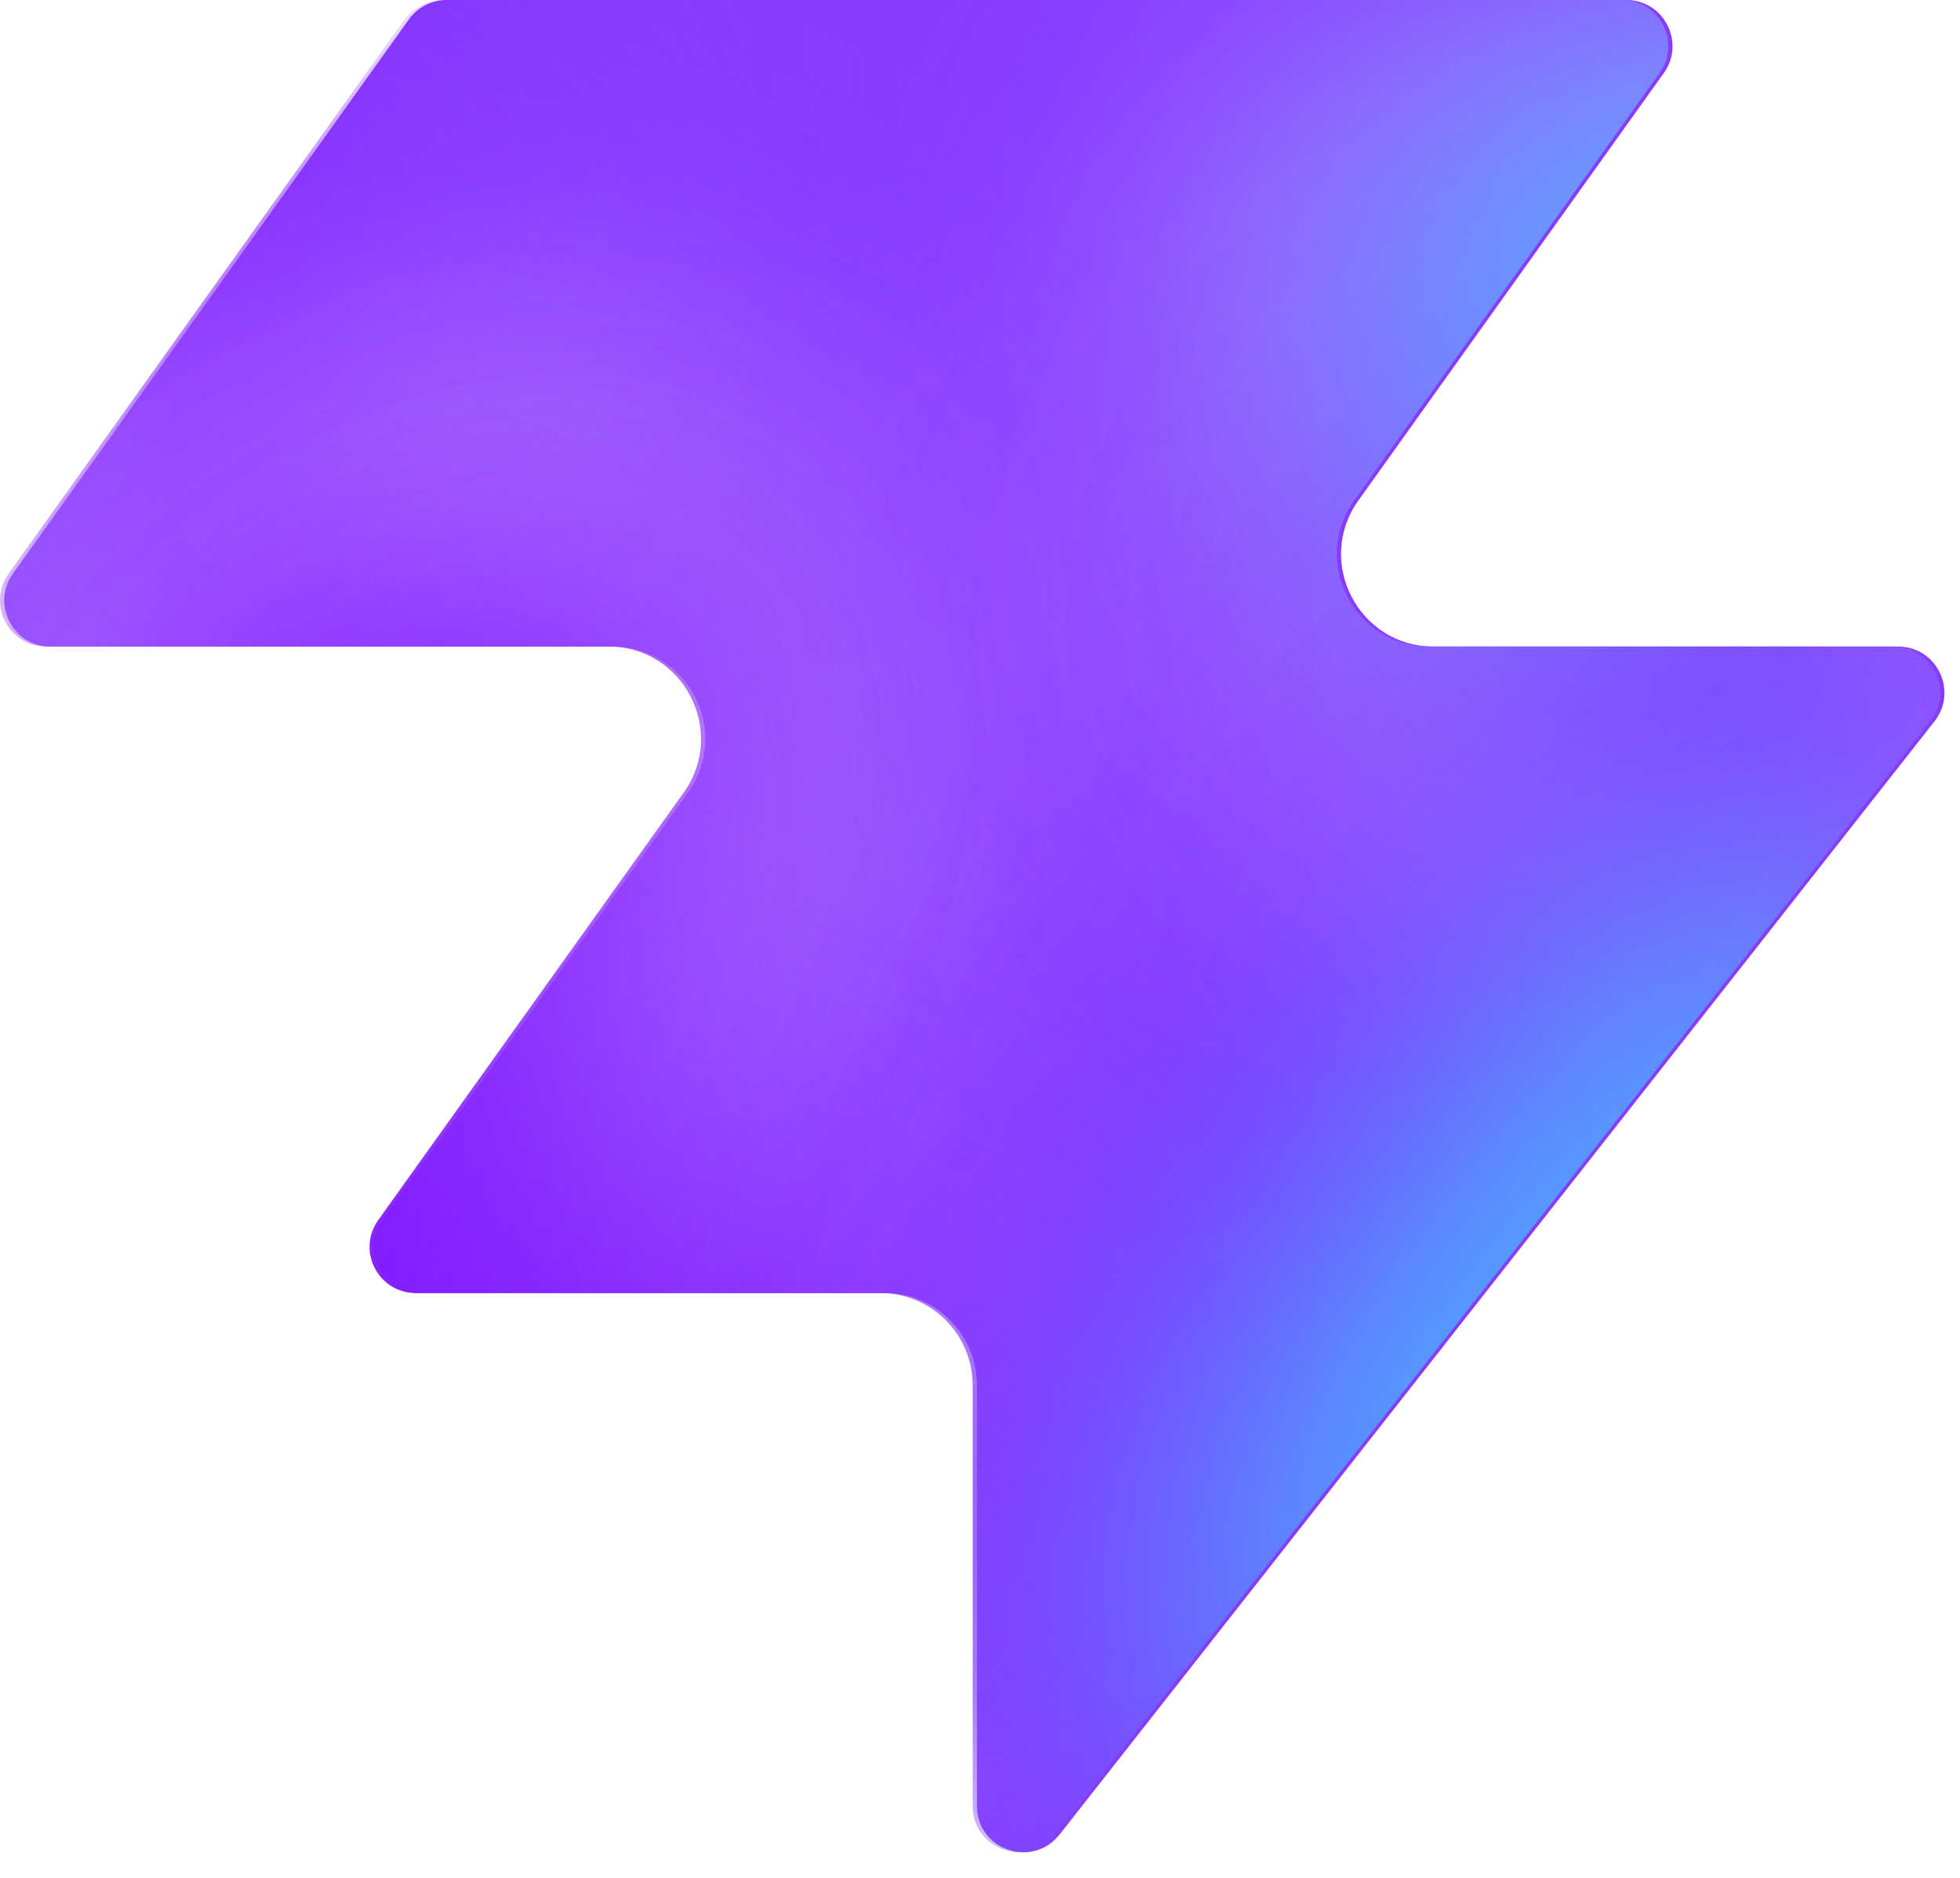
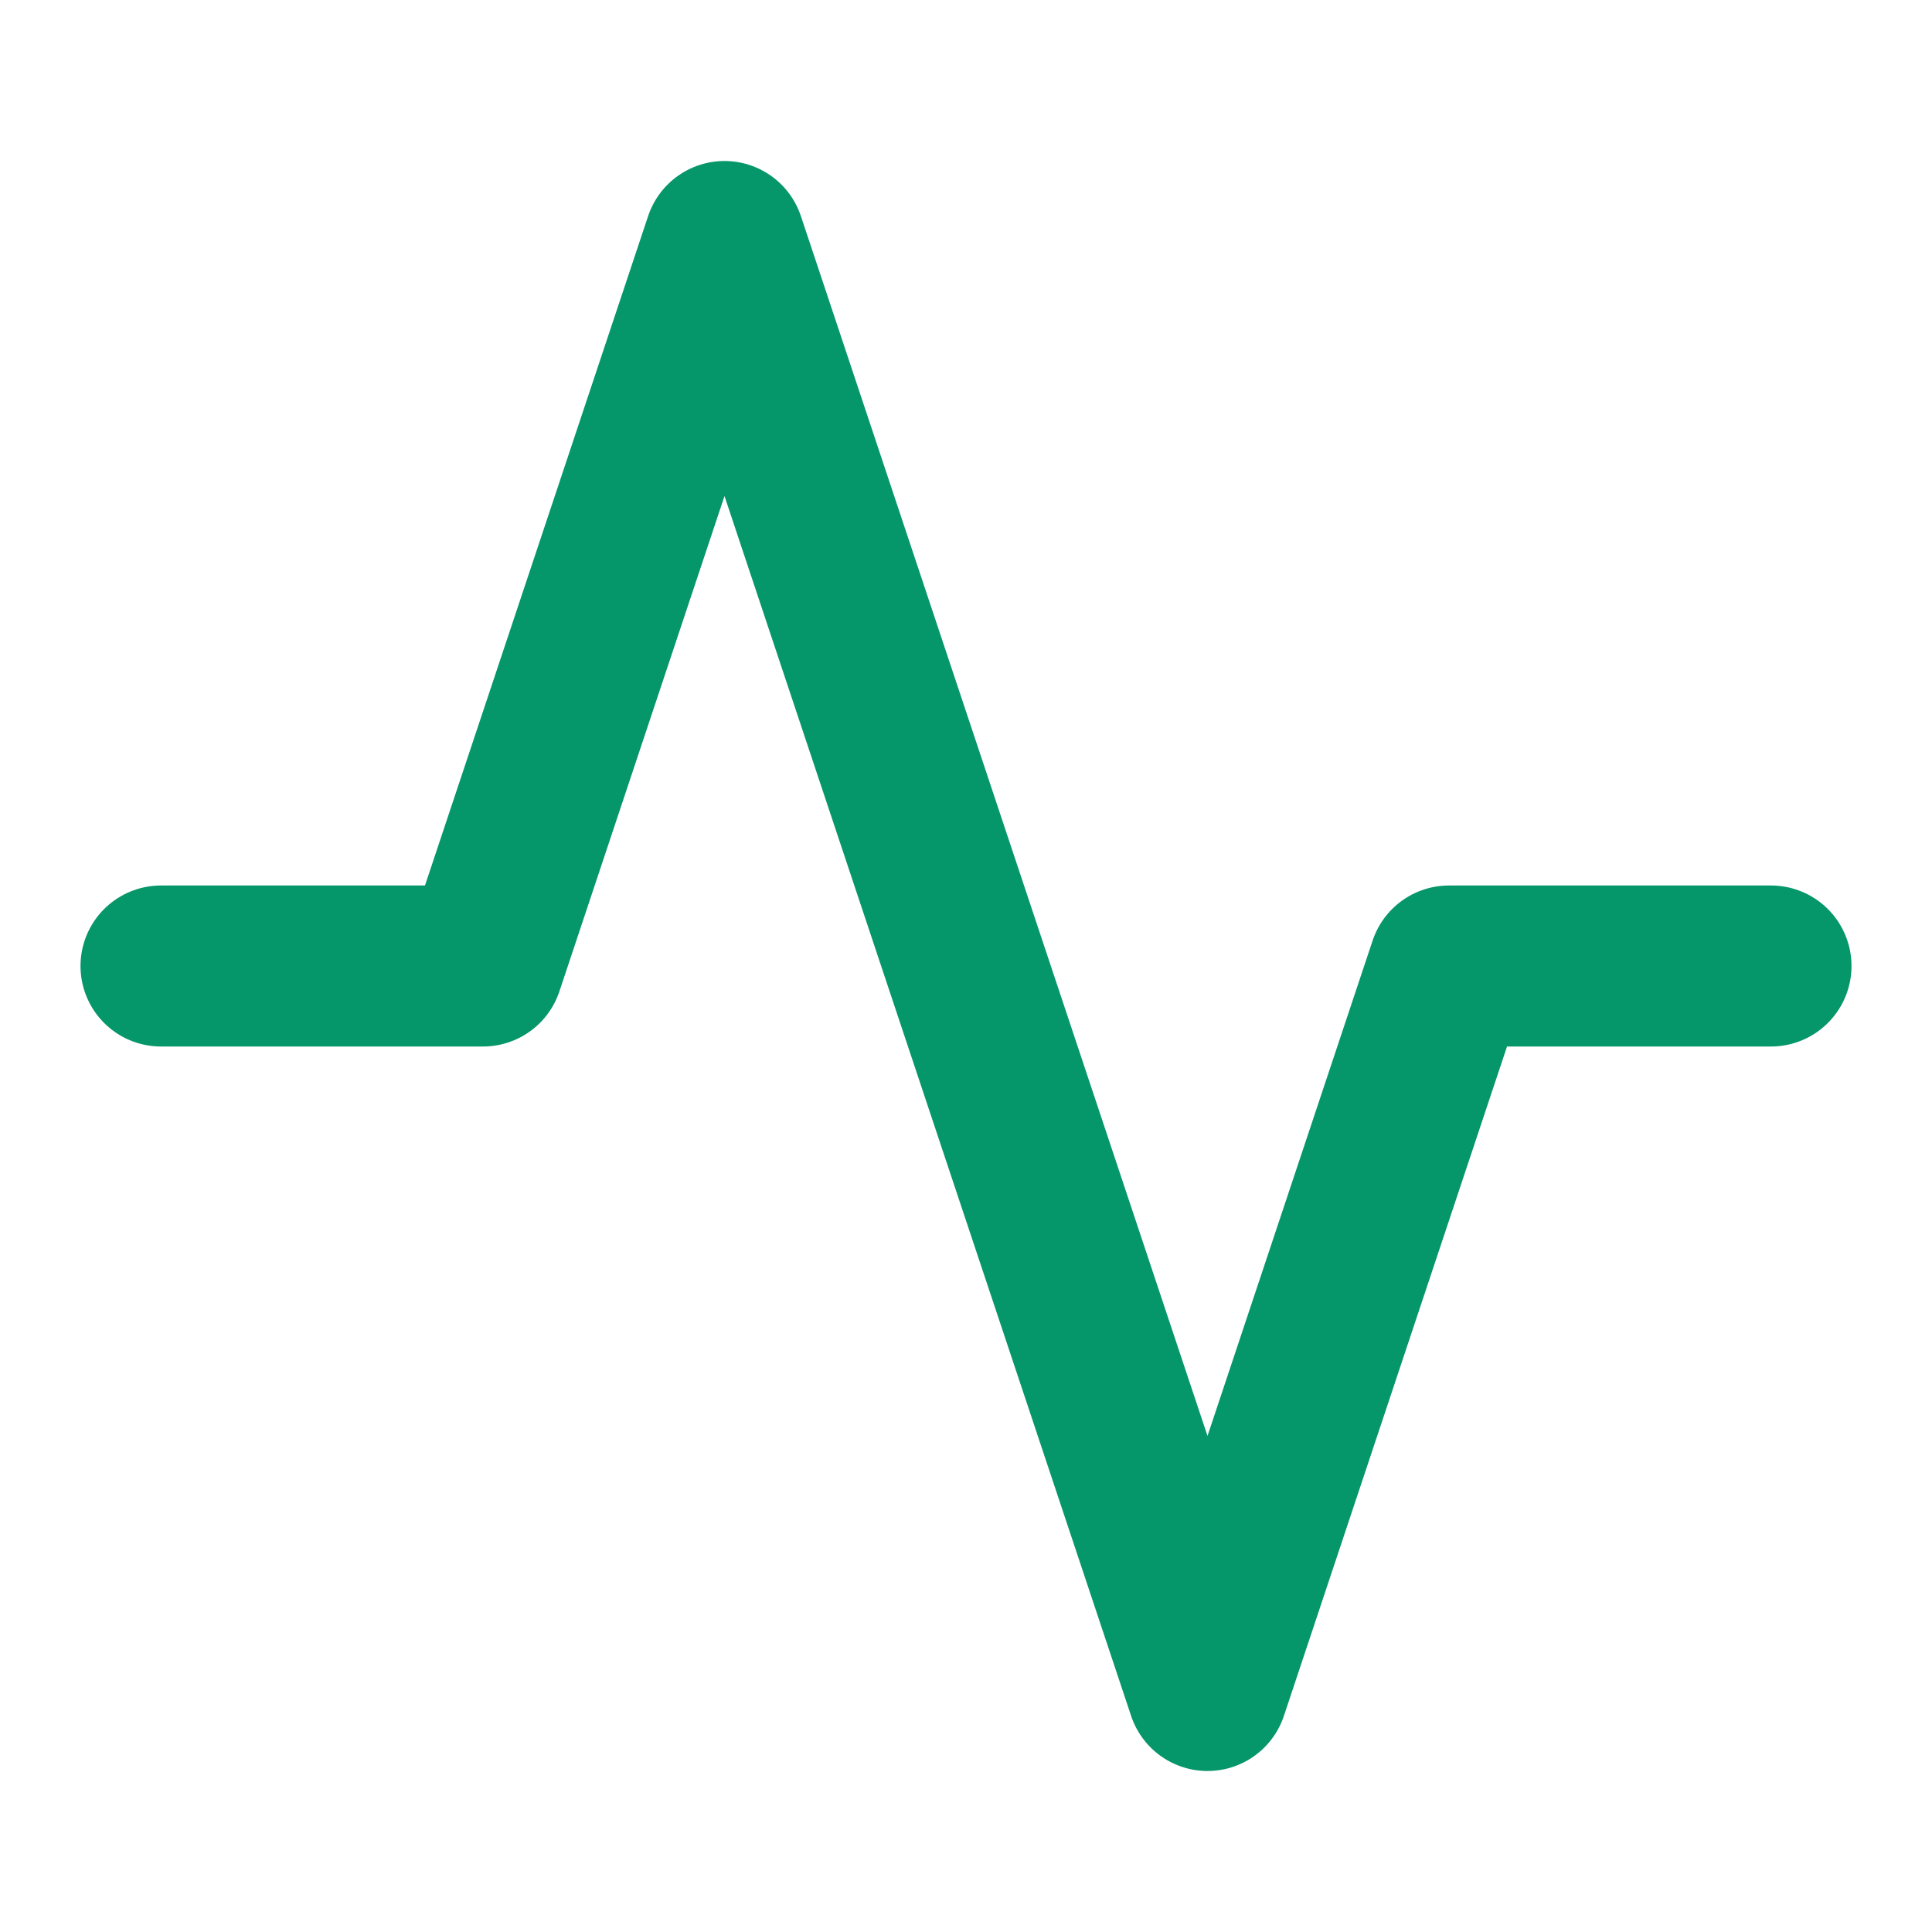
- <svg xmlns="http://www.w3.org/2000/svg" width="48" height="46" fill="none" viewBox="0 0 48 46">
-   <path fill="#863bff" d="M25.946 44.938c-.664.845-2.021.375-2.021-.698V33.937a2.26 2.26 0 0 0-2.262-2.262H10.287c-.92 0-1.456-1.04-.92-1.788l7.48-10.471c1.07-1.497 0-3.578-1.842-3.578H1.237c-.92 0-1.456-1.04-.92-1.788L10.013.474c.214-.297.556-.474.92-.474h28.894c.92 0 1.456 1.04.92 1.788l-7.48 10.471c-1.07 1.498 0 3.579 1.842 3.579h11.377c.943 0 1.473 1.088.89 1.83L25.947 44.94z" style="fill:#863bff;fill:color(display-p3 .525 .23 1);fill-opacity:1" />
-   <mask id="a" width="48" height="46" x="0" y="0" maskUnits="userSpaceOnUse" style="mask-type:alpha">
-     <path fill="#000" d="M25.842 44.938c-.664.844-2.021.375-2.021-.698V33.937a2.26 2.26 0 0 0-2.262-2.262H10.183c-.92 0-1.456-1.04-.92-1.788l7.48-10.471c1.07-1.498 0-3.579-1.842-3.579H1.133c-.92 0-1.456-1.04-.92-1.787L9.91.473c.214-.297.556-.474.92-.474h28.894c.92 0 1.456 1.04.92 1.788l-7.48 10.471c-1.07 1.498 0 3.578 1.842 3.578h11.377c.943 0 1.473 1.088.89 1.832L25.843 44.94z" style="fill:#000;fill-opacity:1" />
-   </mask>
-   <g mask="url(#a)">
-     <g filter="url(#b)">
-       <ellipse cx="5.508" cy="14.704" fill="#ede6ff" rx="5.508" ry="14.704" style="fill:#ede6ff;fill:color(display-p3 .927 .903 1);fill-opacity:1" transform="matrix(.00324 1 1 -.00324 -4.47 31.516)" />
-     </g>
-     <g filter="url(#c)">
-       <ellipse cx="10.399" cy="29.851" fill="#ede6ff" rx="10.399" ry="29.851" style="fill:#ede6ff;fill:color(display-p3 .927 .903 1);fill-opacity:1" transform="matrix(.00324 1 1 -.00324 -39.328 7.883)" />
-     </g>
-     <g filter="url(#d)">
-       <ellipse cx="5.508" cy="30.487" fill="#7e14ff" rx="5.508" ry="30.487" style="fill:#7e14ff;fill:color(display-p3 .492 .077 1);fill-opacity:1" transform="rotate(89.814 -25.913 -14.639)scale(1 -1)" />
-     </g>
-     <g filter="url(#e)">
-       <ellipse cx="5.508" cy="30.599" fill="#7e14ff" rx="5.508" ry="30.599" style="fill:#7e14ff;fill:color(display-p3 .492 .077 1);fill-opacity:1" transform="rotate(89.814 -32.644 -3.334)scale(1 -1)" />
-     </g>
-     <g filter="url(#f)">
-       <ellipse cx="5.508" cy="30.599" fill="#7e14ff" rx="5.508" ry="30.599" style="fill:#7e14ff;fill:color(display-p3 .492 .077 1);fill-opacity:1" transform="matrix(.00324 1 1 -.00324 -34.34 30.47)" />
-     </g>
-     <g filter="url(#g)">
-       <ellipse cx="14.072" cy="22.078" fill="#ede6ff" rx="14.072" ry="22.078" style="fill:#ede6ff;fill:color(display-p3 .927 .903 1);fill-opacity:1" transform="rotate(93.35 24.506 48.493)scale(-1 1)" />
-     </g>
-     <g filter="url(#h)">
-       <ellipse cx="3.47" cy="21.501" fill="#7e14ff" rx="3.47" ry="21.501" style="fill:#7e14ff;fill:color(display-p3 .492 .077 1);fill-opacity:1" transform="rotate(89.009 28.708 47.59)scale(-1 1)" />
-     </g>
-     <g filter="url(#i)">
-       <ellipse cx="3.47" cy="21.501" fill="#7e14ff" rx="3.47" ry="21.501" style="fill:#7e14ff;fill:color(display-p3 .492 .077 1);fill-opacity:1" transform="rotate(89.009 28.708 47.59)scale(-1 1)" />
-     </g>
-     <g filter="url(#j)">
-       <ellipse cx=".387" cy="8.972" fill="#7e14ff" rx="4.407" ry="29.108" style="fill:#7e14ff;fill:color(display-p3 .492 .077 1);fill-opacity:1" transform="rotate(39.51 .387 8.972)" />
-     </g>
-     <g filter="url(#k)">
-       <ellipse cx="47.523" cy="-6.092" fill="#7e14ff" rx="4.407" ry="29.108" style="fill:#7e14ff;fill:color(display-p3 .492 .077 1);fill-opacity:1" transform="rotate(37.892 47.523 -6.092)" />
-     </g>
-     <g filter="url(#l)">
-       <ellipse cx="41.412" cy="6.333" fill="#47bfff" rx="5.971" ry="9.665" style="fill:#47bfff;fill:color(display-p3 .28 .748 1);fill-opacity:1" transform="rotate(37.892 41.412 6.333)" />
-     </g>
-     <g filter="url(#m)">
-       <ellipse cx="-1.879" cy="38.332" fill="#7e14ff" rx="4.407" ry="29.108" style="fill:#7e14ff;fill:color(display-p3 .492 .077 1);fill-opacity:1" transform="rotate(37.892 -1.88 38.332)" />
-     </g>
-     <g filter="url(#n)">
-       <ellipse cx="-1.879" cy="38.332" fill="#7e14ff" rx="4.407" ry="29.108" style="fill:#7e14ff;fill:color(display-p3 .492 .077 1);fill-opacity:1" transform="rotate(37.892 -1.88 38.332)" />
-     </g>
-     <g filter="url(#o)">
-       <ellipse cx="35.651" cy="29.907" fill="#7e14ff" rx="4.407" ry="29.108" style="fill:#7e14ff;fill:color(display-p3 .492 .077 1);fill-opacity:1" transform="rotate(37.892 35.651 29.907)" />
-     </g>
-     <g filter="url(#p)">
-       <ellipse cx="38.418" cy="32.4" fill="#47bfff" rx="5.971" ry="15.297" style="fill:#47bfff;fill:color(display-p3 .28 .748 1);fill-opacity:1" transform="rotate(37.892 38.418 32.4)" />
-     </g>
-   </g>
-   <defs>
-     <filter id="b" width="60.045" height="41.654" x="-19.77" y="16.149" color-interpolation-filters="sRGB" filterUnits="userSpaceOnUse">
-       <feFlood flood-opacity="0" result="BackgroundImageFix" />
-       <feBlend in="SourceGraphic" in2="BackgroundImageFix" result="shape" />
-       <feGaussianBlur result="effect1_foregroundBlur_2002_17158" stdDeviation="7.659" />
-     </filter>
-     <filter id="c" width="90.34" height="51.437" x="-54.613" y="-7.533" color-interpolation-filters="sRGB" filterUnits="userSpaceOnUse">
-       <feFlood flood-opacity="0" result="BackgroundImageFix" />
-       <feBlend in="SourceGraphic" in2="BackgroundImageFix" result="shape" />
-       <feGaussianBlur result="effect1_foregroundBlur_2002_17158" stdDeviation="7.659" />
-     </filter>
-     <filter id="d" width="79.355" height="29.4" x="-49.64" y="2.03" color-interpolation-filters="sRGB" filterUnits="userSpaceOnUse">
-       <feFlood flood-opacity="0" result="BackgroundImageFix" />
-       <feBlend in="SourceGraphic" in2="BackgroundImageFix" result="shape" />
-       <feGaussianBlur result="effect1_foregroundBlur_2002_17158" stdDeviation="4.596" />
-     </filter>
-     <filter id="e" width="79.579" height="29.4" x="-45.045" y="20.029" color-interpolation-filters="sRGB" filterUnits="userSpaceOnUse">
-       <feFlood flood-opacity="0" result="BackgroundImageFix" />
-       <feBlend in="SourceGraphic" in2="BackgroundImageFix" result="shape" />
-       <feGaussianBlur result="effect1_foregroundBlur_2002_17158" stdDeviation="4.596" />
-     </filter>
-     <filter id="f" width="79.579" height="29.4" x="-43.513" y="21.178" color-interpolation-filters="sRGB" filterUnits="userSpaceOnUse">
-       <feFlood flood-opacity="0" result="BackgroundImageFix" />
-       <feBlend in="SourceGraphic" in2="BackgroundImageFix" result="shape" />
-       <feGaussianBlur result="effect1_foregroundBlur_2002_17158" stdDeviation="4.596" />
-     </filter>
-     <filter id="g" width="74.749" height="58.852" x="15.756" y="-17.901" color-interpolation-filters="sRGB" filterUnits="userSpaceOnUse">
-       <feFlood flood-opacity="0" result="BackgroundImageFix" />
-       <feBlend in="SourceGraphic" in2="BackgroundImageFix" result="shape" />
-       <feGaussianBlur result="effect1_foregroundBlur_2002_17158" stdDeviation="7.659" />
-     </filter>
-     <filter id="h" width="61.377" height="25.362" x="23.548" y="2.284" color-interpolation-filters="sRGB" filterUnits="userSpaceOnUse">
-       <feFlood flood-opacity="0" result="BackgroundImageFix" />
-       <feBlend in="SourceGraphic" in2="BackgroundImageFix" result="shape" />
-       <feGaussianBlur result="effect1_foregroundBlur_2002_17158" stdDeviation="4.596" />
-     </filter>
-     <filter id="i" width="61.377" height="25.362" x="23.548" y="2.284" color-interpolation-filters="sRGB" filterUnits="userSpaceOnUse">
-       <feFlood flood-opacity="0" result="BackgroundImageFix" />
-       <feBlend in="SourceGraphic" in2="BackgroundImageFix" result="shape" />
-       <feGaussianBlur result="effect1_foregroundBlur_2002_17158" stdDeviation="4.596" />
-     </filter>
-     <filter id="j" width="56.045" height="63.649" x="-27.636" y="-22.853" color-interpolation-filters="sRGB" filterUnits="userSpaceOnUse">
-       <feFlood flood-opacity="0" result="BackgroundImageFix" />
-       <feBlend in="SourceGraphic" in2="BackgroundImageFix" result="shape" />
-       <feGaussianBlur result="effect1_foregroundBlur_2002_17158" stdDeviation="4.596" />
-     </filter>
-     <filter id="k" width="54.814" height="64.646" x="20.116" y="-38.415" color-interpolation-filters="sRGB" filterUnits="userSpaceOnUse">
-       <feFlood flood-opacity="0" result="BackgroundImageFix" />
-       <feBlend in="SourceGraphic" in2="BackgroundImageFix" result="shape" />
-       <feGaussianBlur result="effect1_foregroundBlur_2002_17158" stdDeviation="4.596" />
-     </filter>
-     <filter id="l" width="33.541" height="35.313" x="24.641" y="-11.323" color-interpolation-filters="sRGB" filterUnits="userSpaceOnUse">
-       <feFlood flood-opacity="0" result="BackgroundImageFix" />
-       <feBlend in="SourceGraphic" in2="BackgroundImageFix" result="shape" />
-       <feGaussianBlur result="effect1_foregroundBlur_2002_17158" stdDeviation="4.596" />
-     </filter>
-     <filter id="m" width="54.814" height="64.646" x="-29.286" y="6.009" color-interpolation-filters="sRGB" filterUnits="userSpaceOnUse">
-       <feFlood flood-opacity="0" result="BackgroundImageFix" />
-       <feBlend in="SourceGraphic" in2="BackgroundImageFix" result="shape" />
-       <feGaussianBlur result="effect1_foregroundBlur_2002_17158" stdDeviation="4.596" />
-     </filter>
-     <filter id="n" width="54.814" height="64.646" x="-29.286" y="6.009" color-interpolation-filters="sRGB" filterUnits="userSpaceOnUse">
-       <feFlood flood-opacity="0" result="BackgroundImageFix" />
-       <feBlend in="SourceGraphic" in2="BackgroundImageFix" result="shape" />
-       <feGaussianBlur result="effect1_foregroundBlur_2002_17158" stdDeviation="4.596" />
-     </filter>
-     <filter id="o" width="54.814" height="64.646" x="8.244" y="-2.416" color-interpolation-filters="sRGB" filterUnits="userSpaceOnUse">
-       <feFlood flood-opacity="0" result="BackgroundImageFix" />
-       <feBlend in="SourceGraphic" in2="BackgroundImageFix" result="shape" />
-       <feGaussianBlur result="effect1_foregroundBlur_2002_17158" stdDeviation="4.596" />
-     </filter>
-     <filter id="p" width="39.409" height="43.623" x="18.713" y="10.588" color-interpolation-filters="sRGB" filterUnits="userSpaceOnUse">
-       <feFlood flood-opacity="0" result="BackgroundImageFix" />
-       <feBlend in="SourceGraphic" in2="BackgroundImageFix" result="shape" />
-       <feGaussianBlur result="effect1_foregroundBlur_2002_17158" stdDeviation="4.596" />
-     </filter>
-   </defs>
+ <svg xmlns="http://www.w3.org/2000/svg" viewBox="0 0 24 24" fill="none" stroke="#059669" stroke-width="2" stroke-linecap="round" stroke-linejoin="round">
+   <path d="M22 12h-4l-3 9L9 3l-3 9H2" />
</svg>
